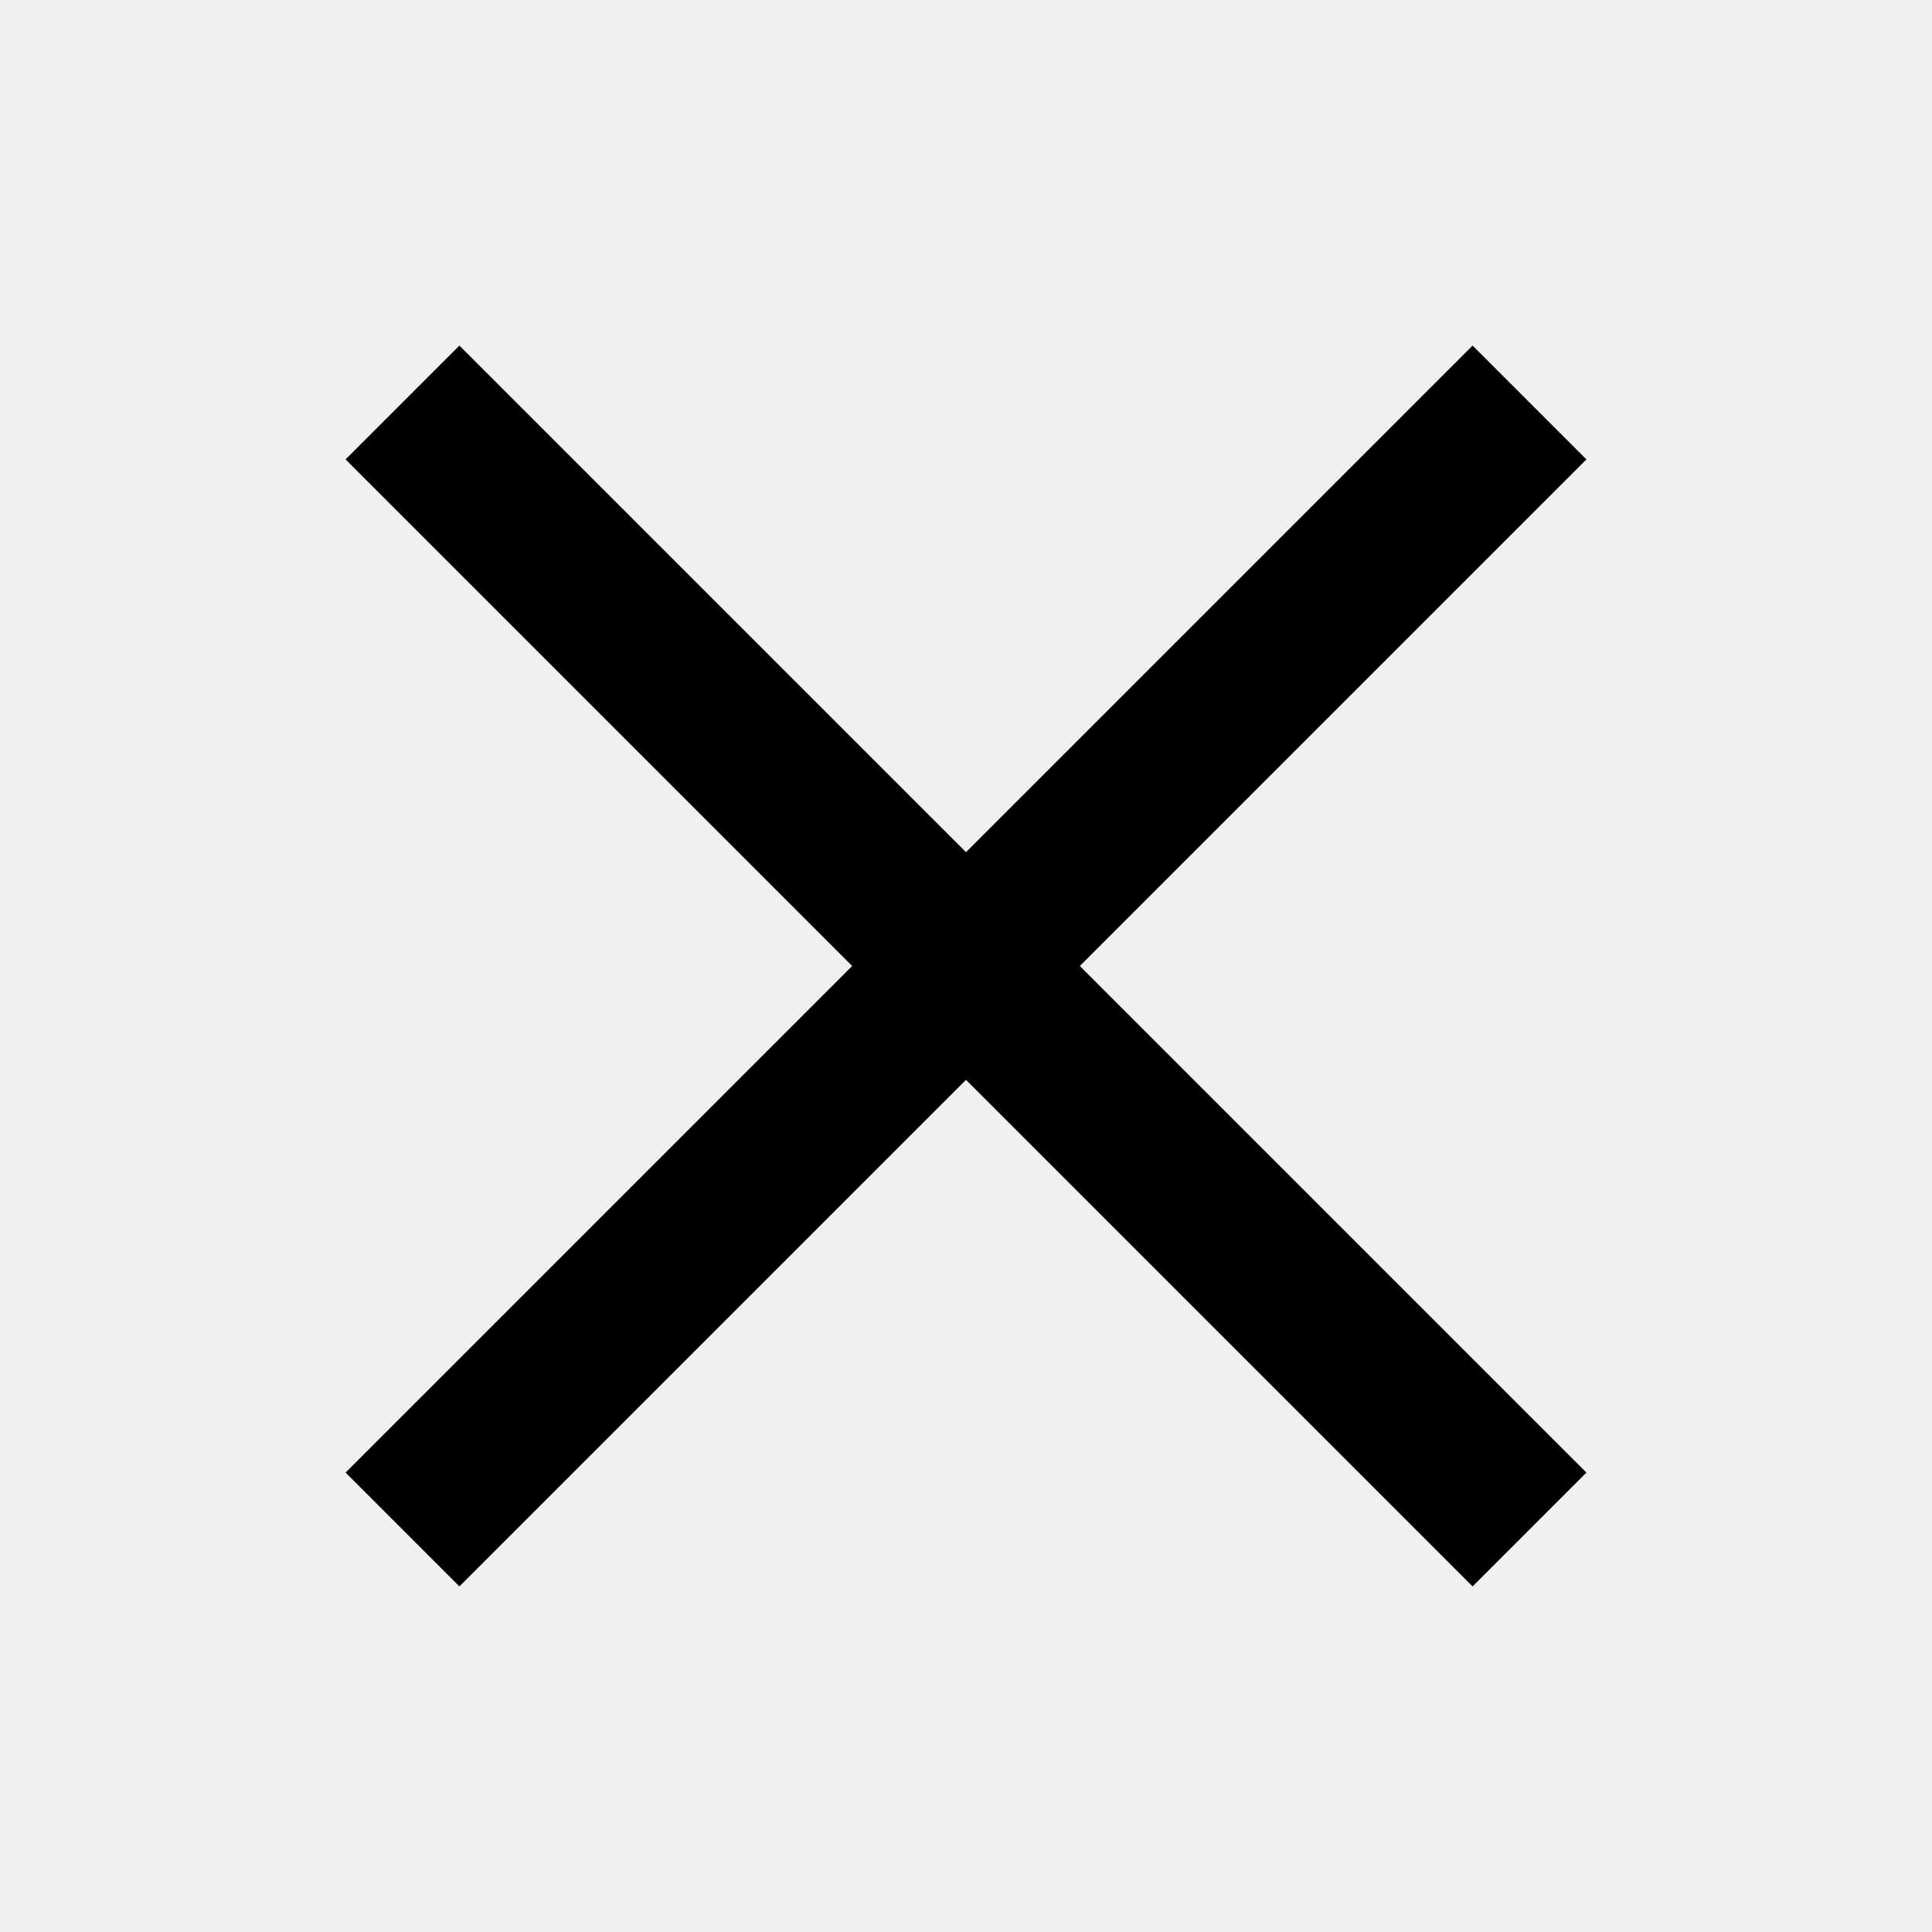
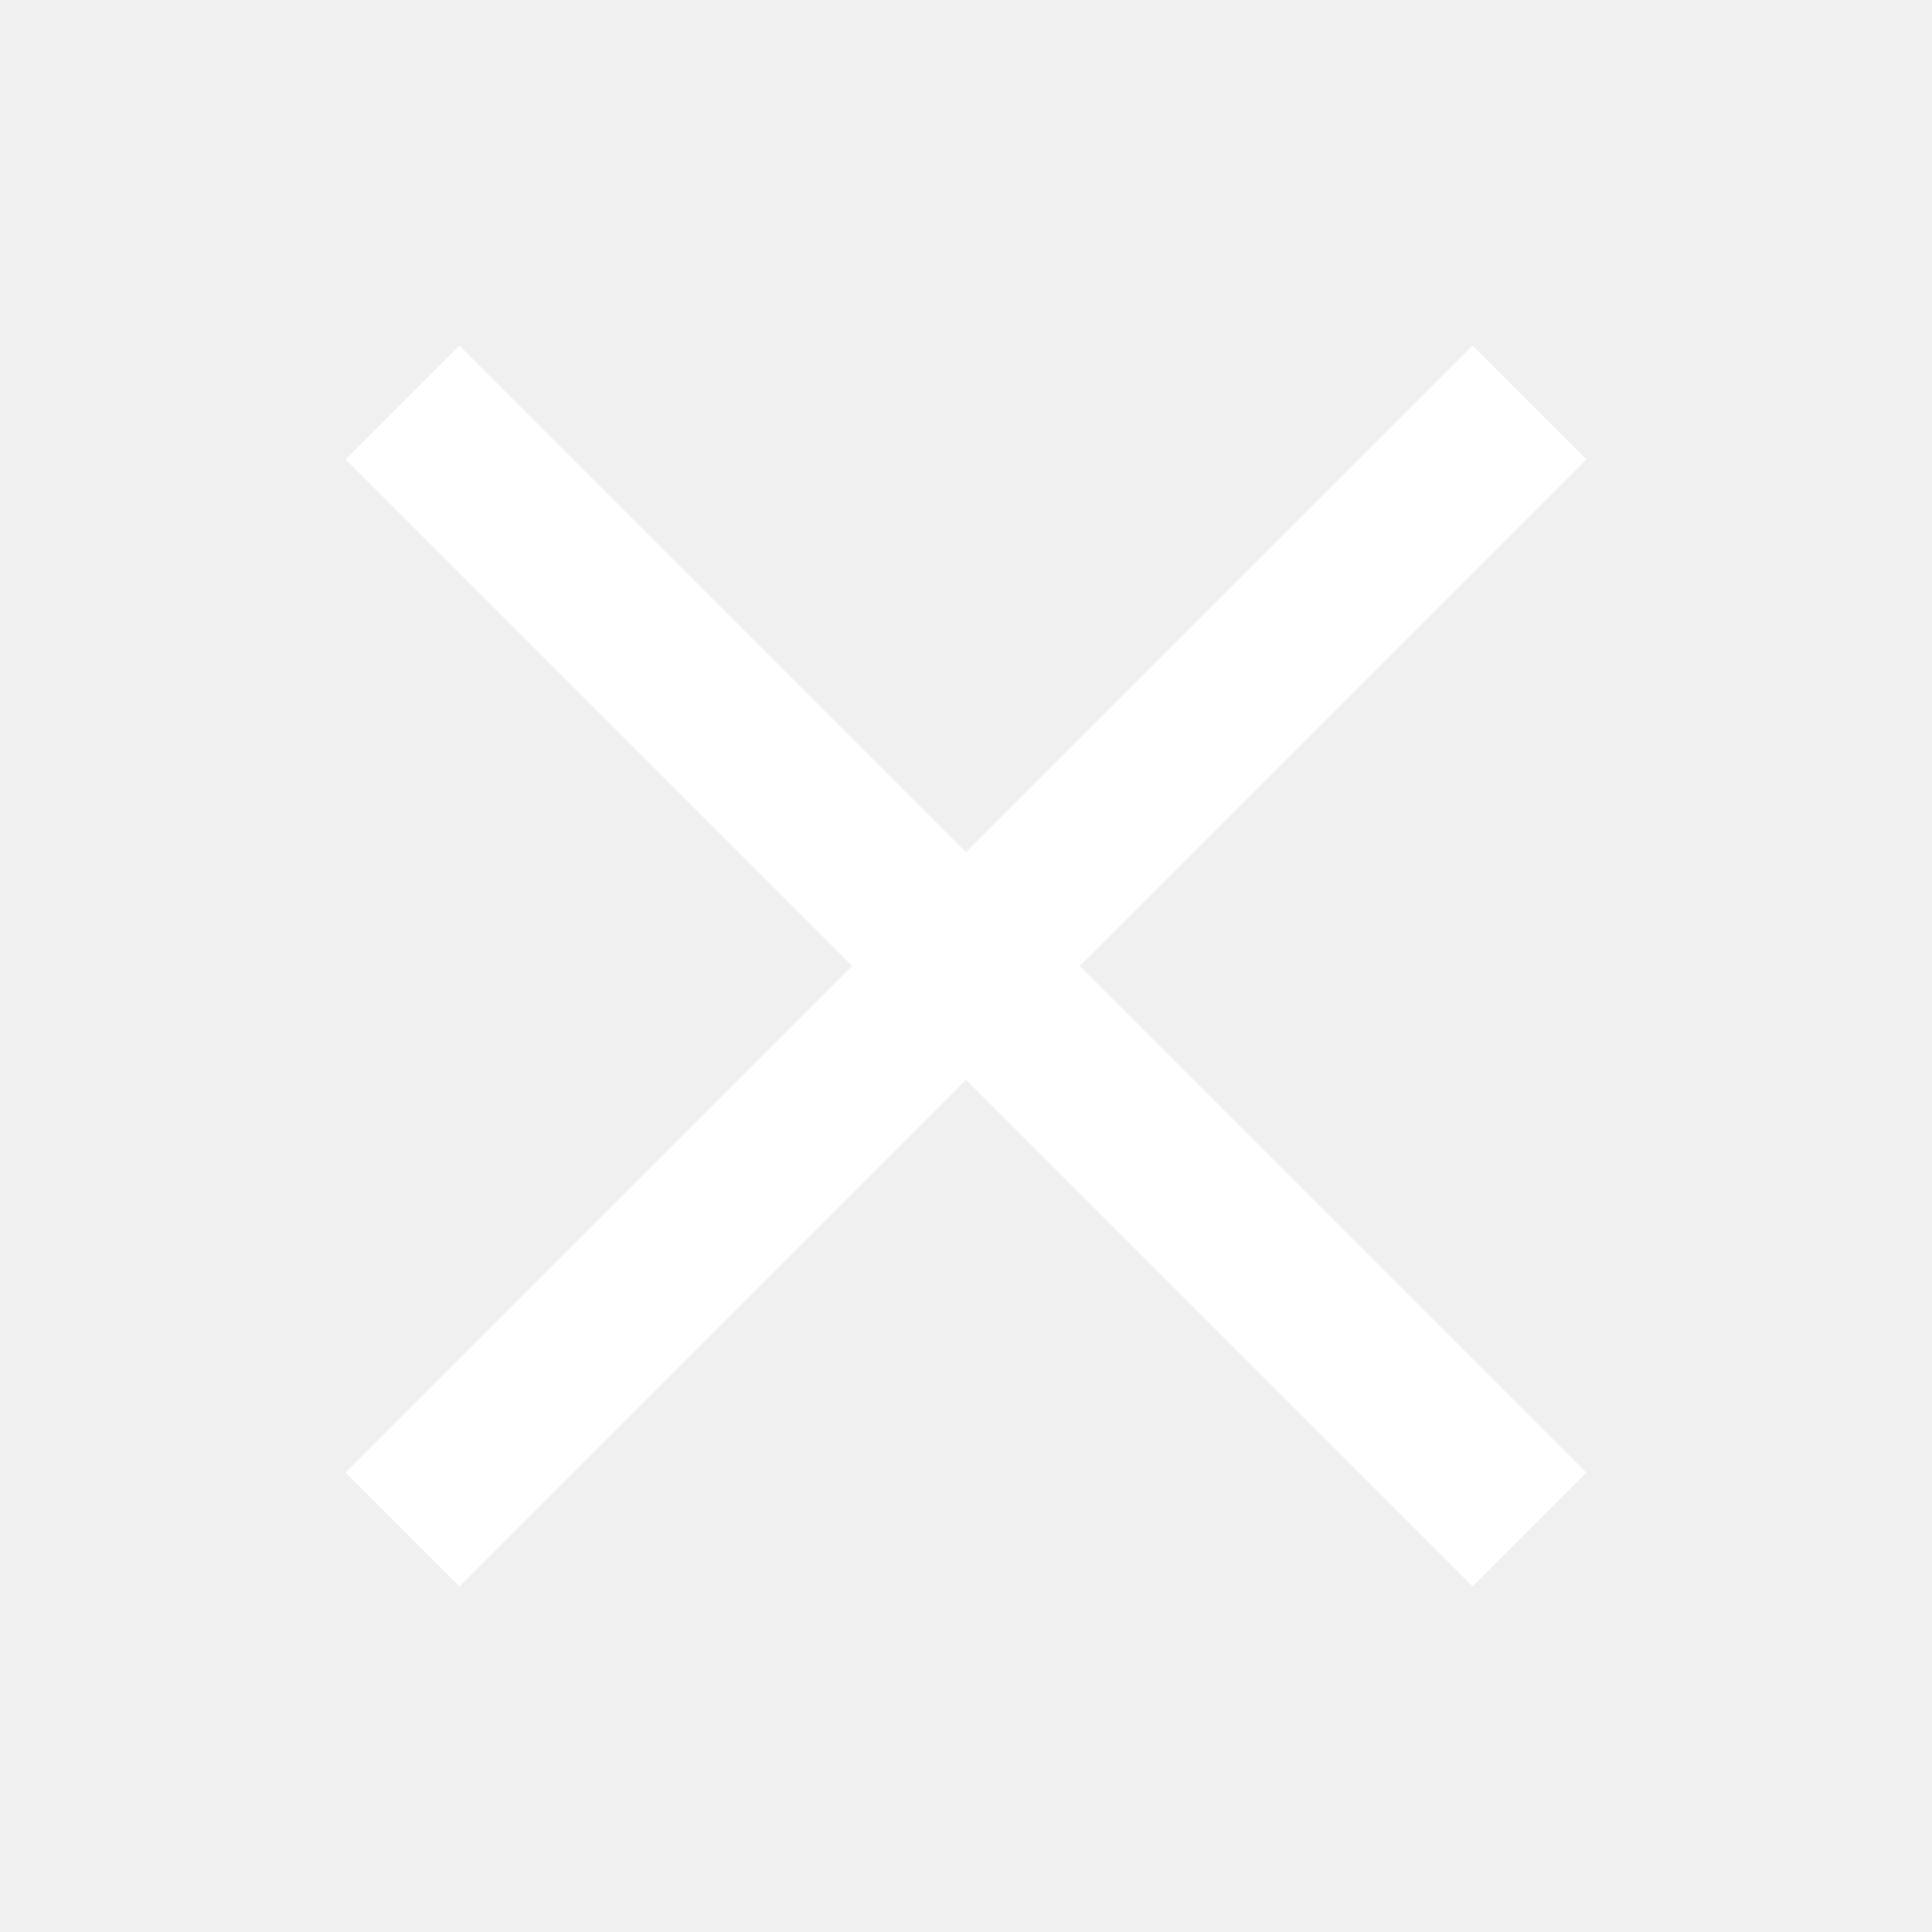
- <svg xmlns="http://www.w3.org/2000/svg" viewBox="0 0 24 24">
+ <svg xmlns="http://www.w3.org/2000/svg" viewBox="0 0 24 24" fill="#fff">
  <path d="M 5.707 4.293 L 4.293 5.707 L 10.586 12 L 4.293 18.293 L 5.707 19.707 L 12 13.414 L 18.293 19.707 L 19.707 18.293 L 13.414 12 L 19.707 5.707 L 18.293 4.293 L 12 10.586 L 5.707 4.293 z" />
</svg>
